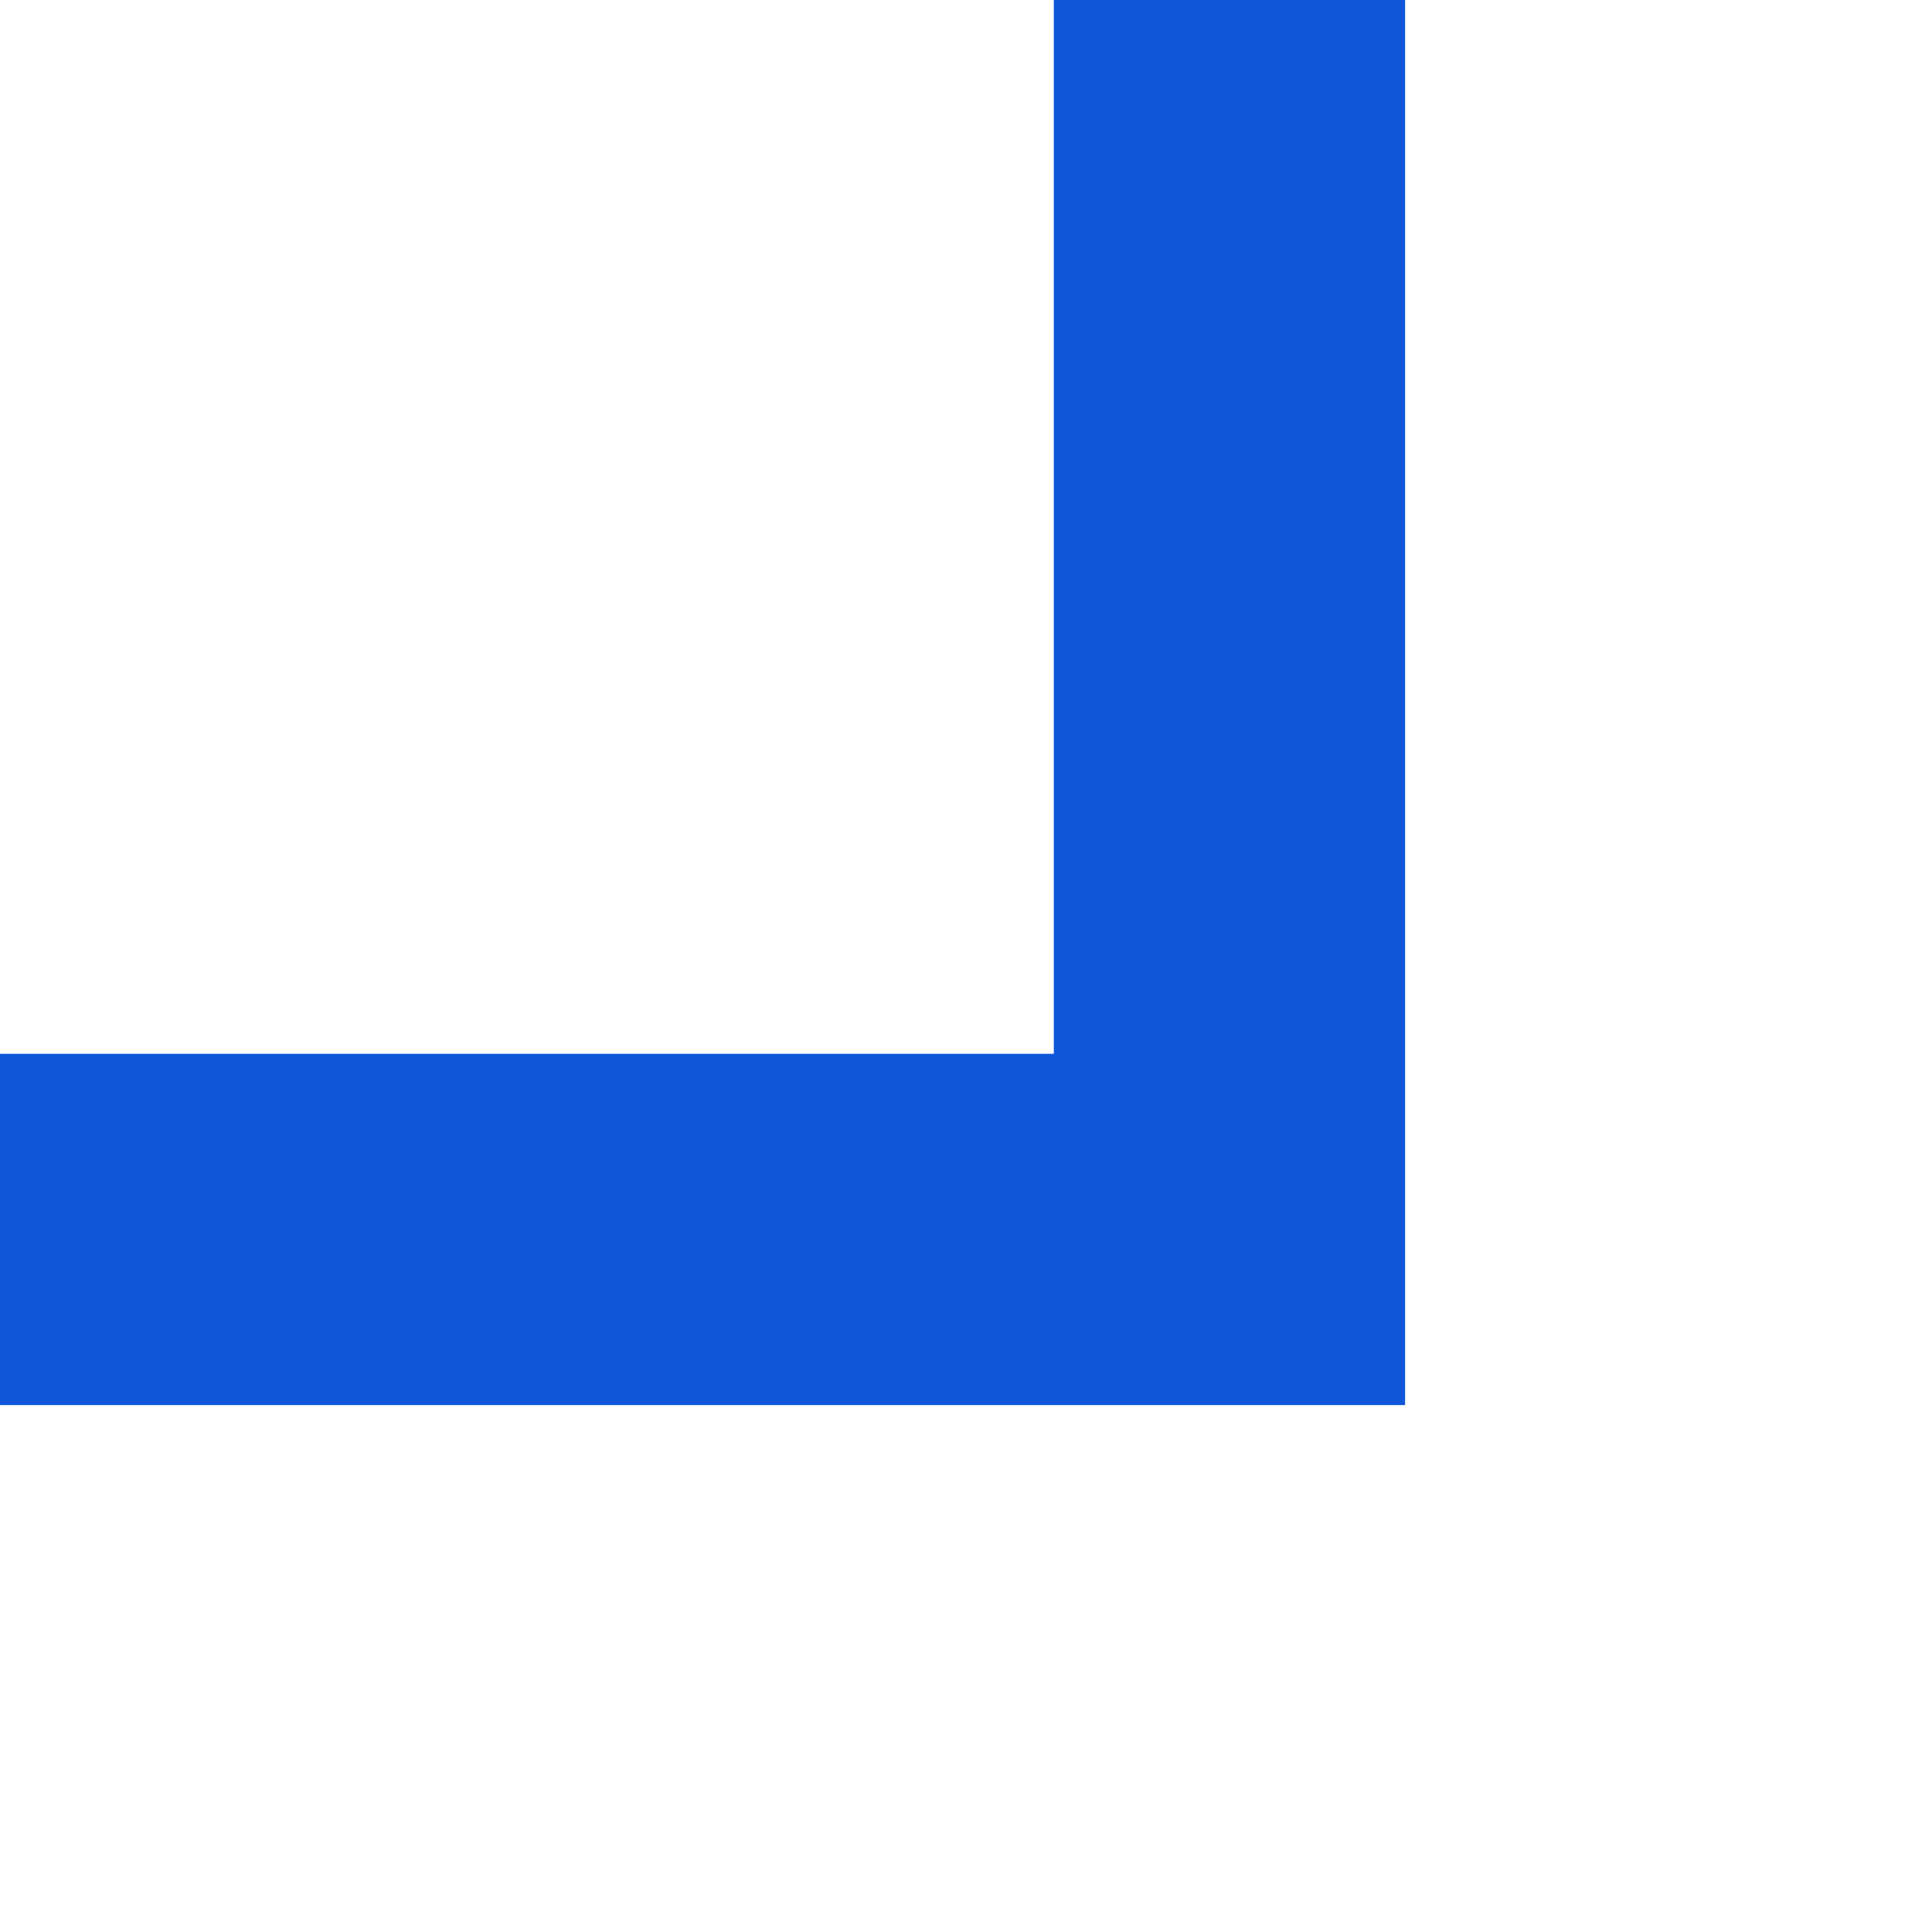
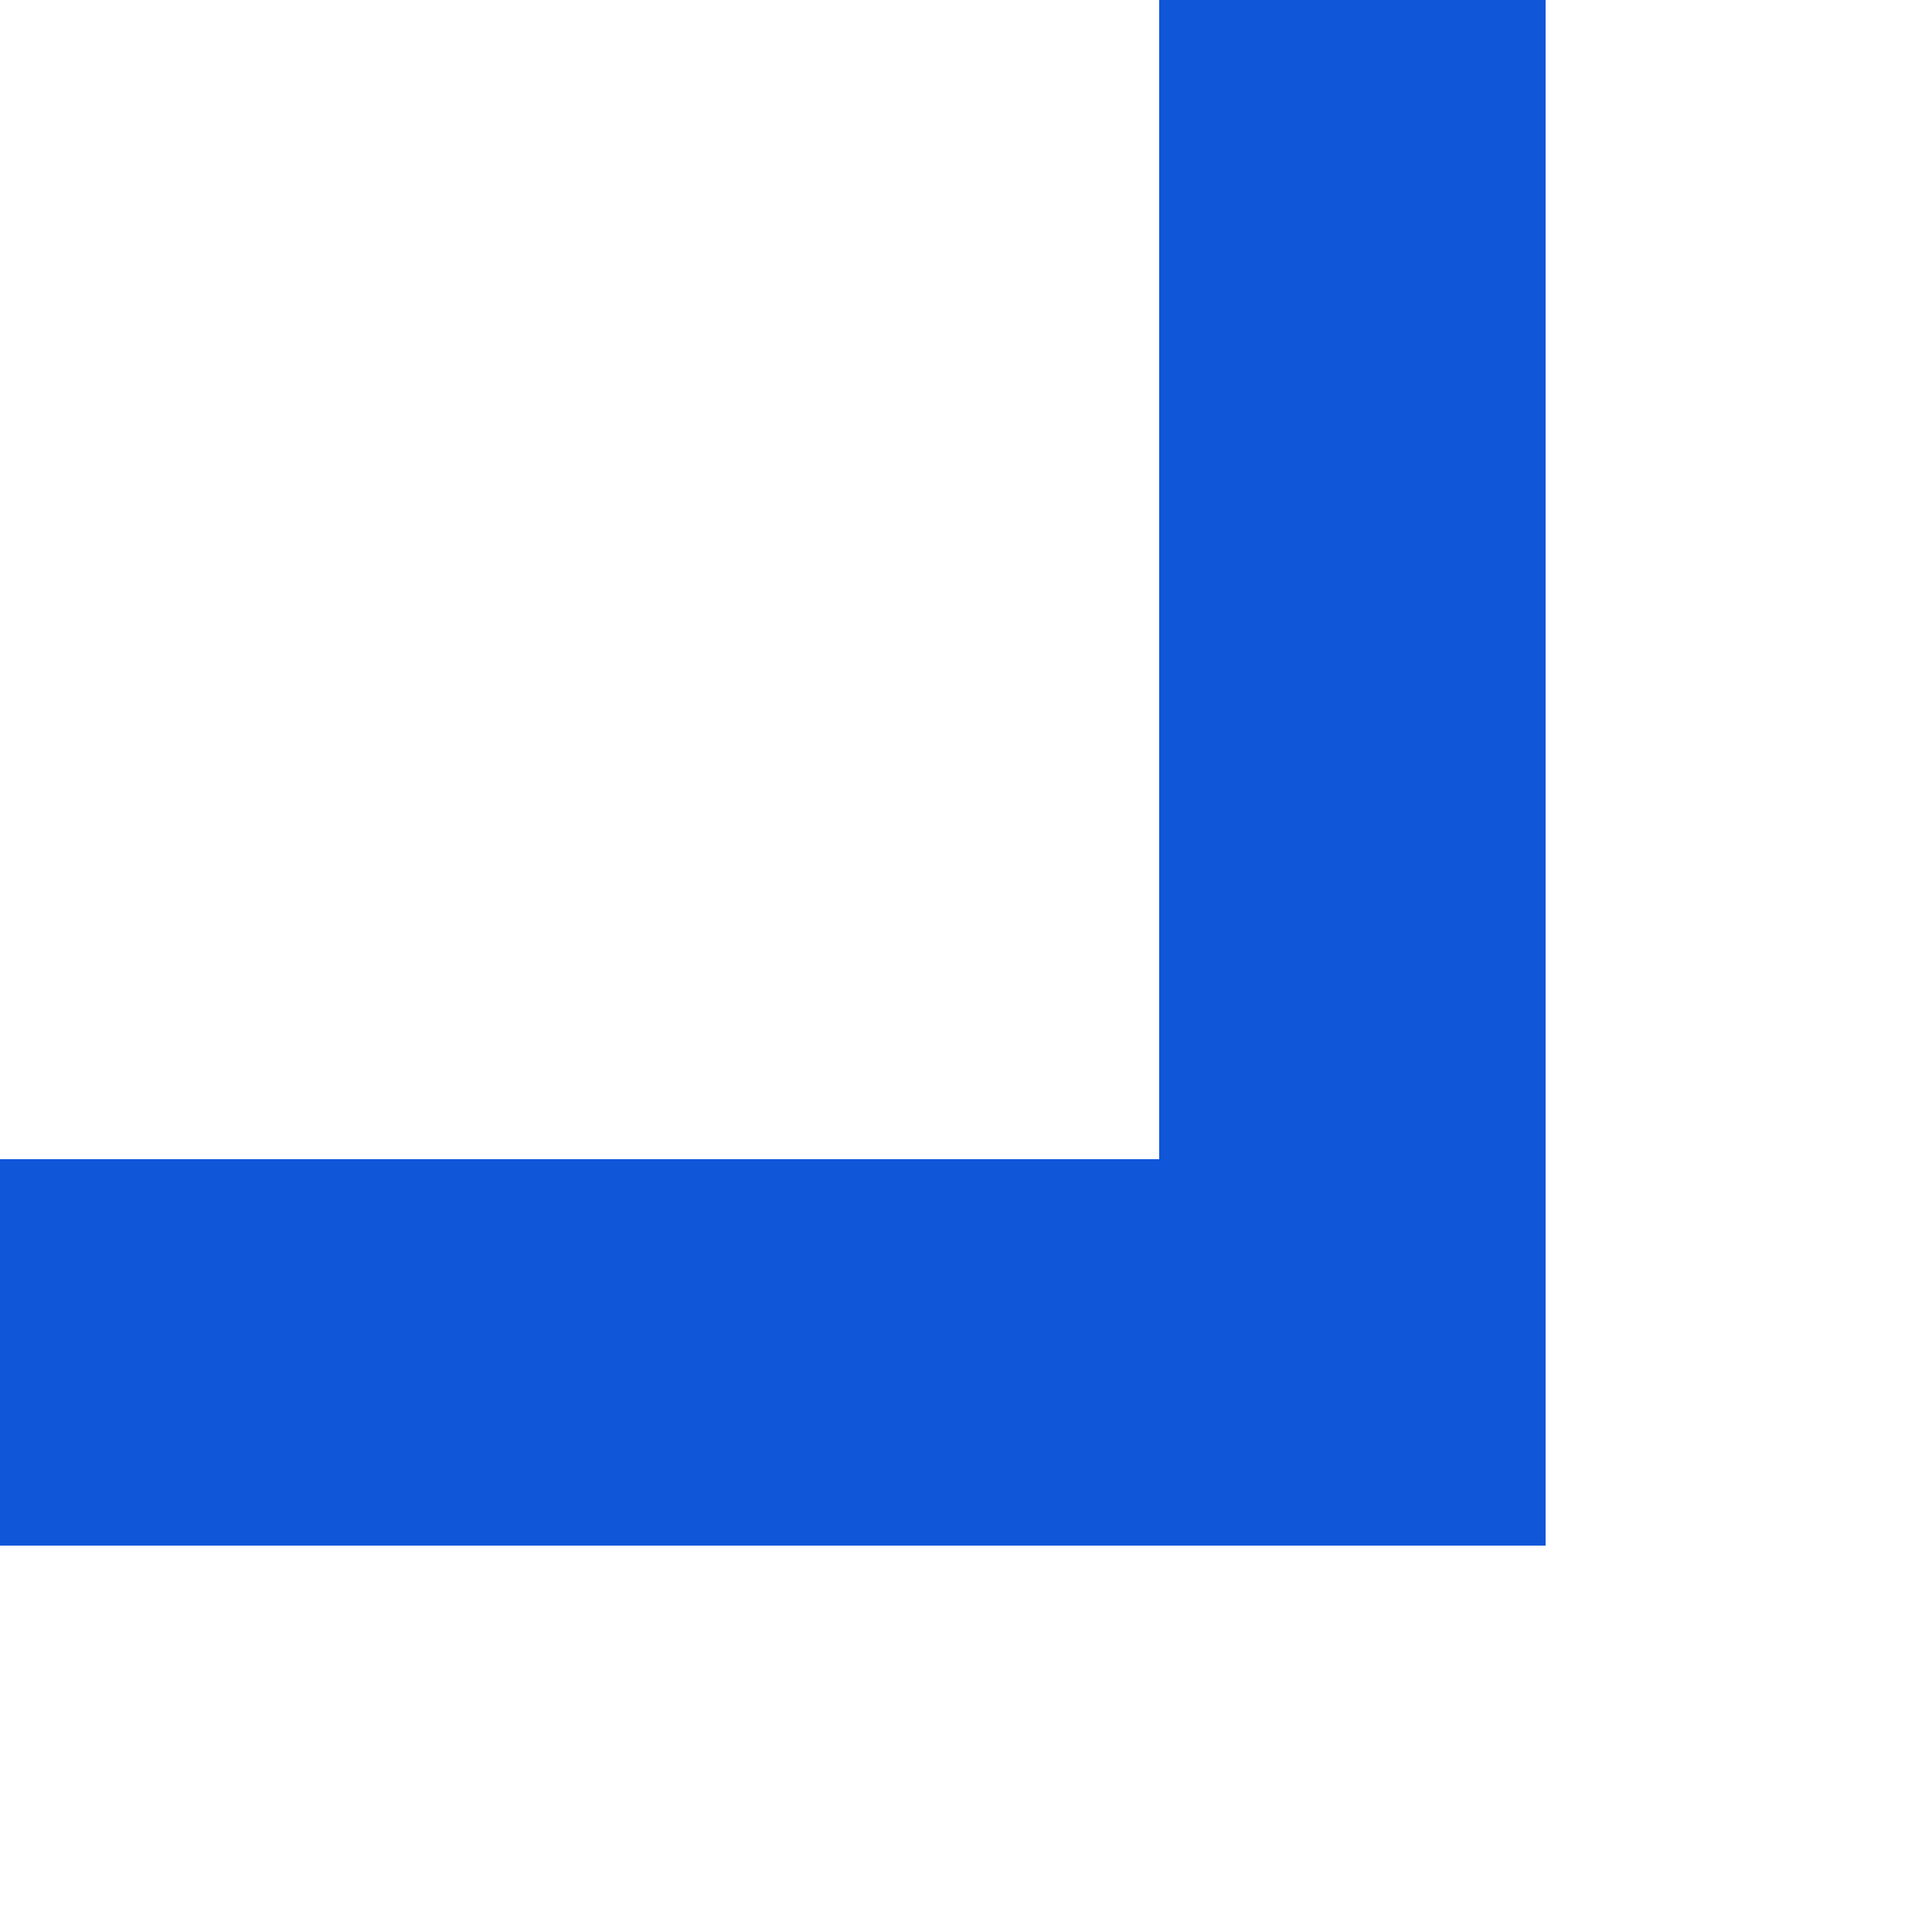
- <svg xmlns="http://www.w3.org/2000/svg" width="11" height="11" viewBox="0 0 11 11" id="svg2" version="1.1">
+ <svg xmlns="http://www.w3.org/2000/svg" width="10" height="10" viewBox="0 0 10 10" id="svg2" version="1.1">
  <defs id="matcha" />
-   <g id="bottom-right-active" transform="translate(-100,-185)">
-     <path style="fill:#0f56d9;fill-opacity:1;fill-rule:evenodd;stroke-width:7.552;stroke-linecap:square;stroke-miterlimit:2;paint-order:markers fill stroke" d="m 108,185 h -2 v 6 h -6 v 2 h 8 z" id="path662-7" />
-     <path id="path2676" d="m 108,185 h 3 v 11 h -11 v -3 h 8 z" style="opacity:1;fill:none;fill-opacity:1;stroke:none;stroke-width:0.667;stroke-linecap:butt;stroke-linejoin:round;stroke-miterlimit:4;stroke-dasharray:none;stroke-dashoffset:0;stroke-opacity:1" />
-   </g>
+   <path style="fill:#0f56d9;fill-opacity:1;fill-rule:evenodd;stroke-width:0;stroke-linecap:square;stroke-miterlimit:2;paint-order:markers fill stroke;stroke-dasharray:none;stroke:none" d="M 8,0 H 6 V 6 H 0 v 2 h 8 z" id="path662-7" />
</svg>
